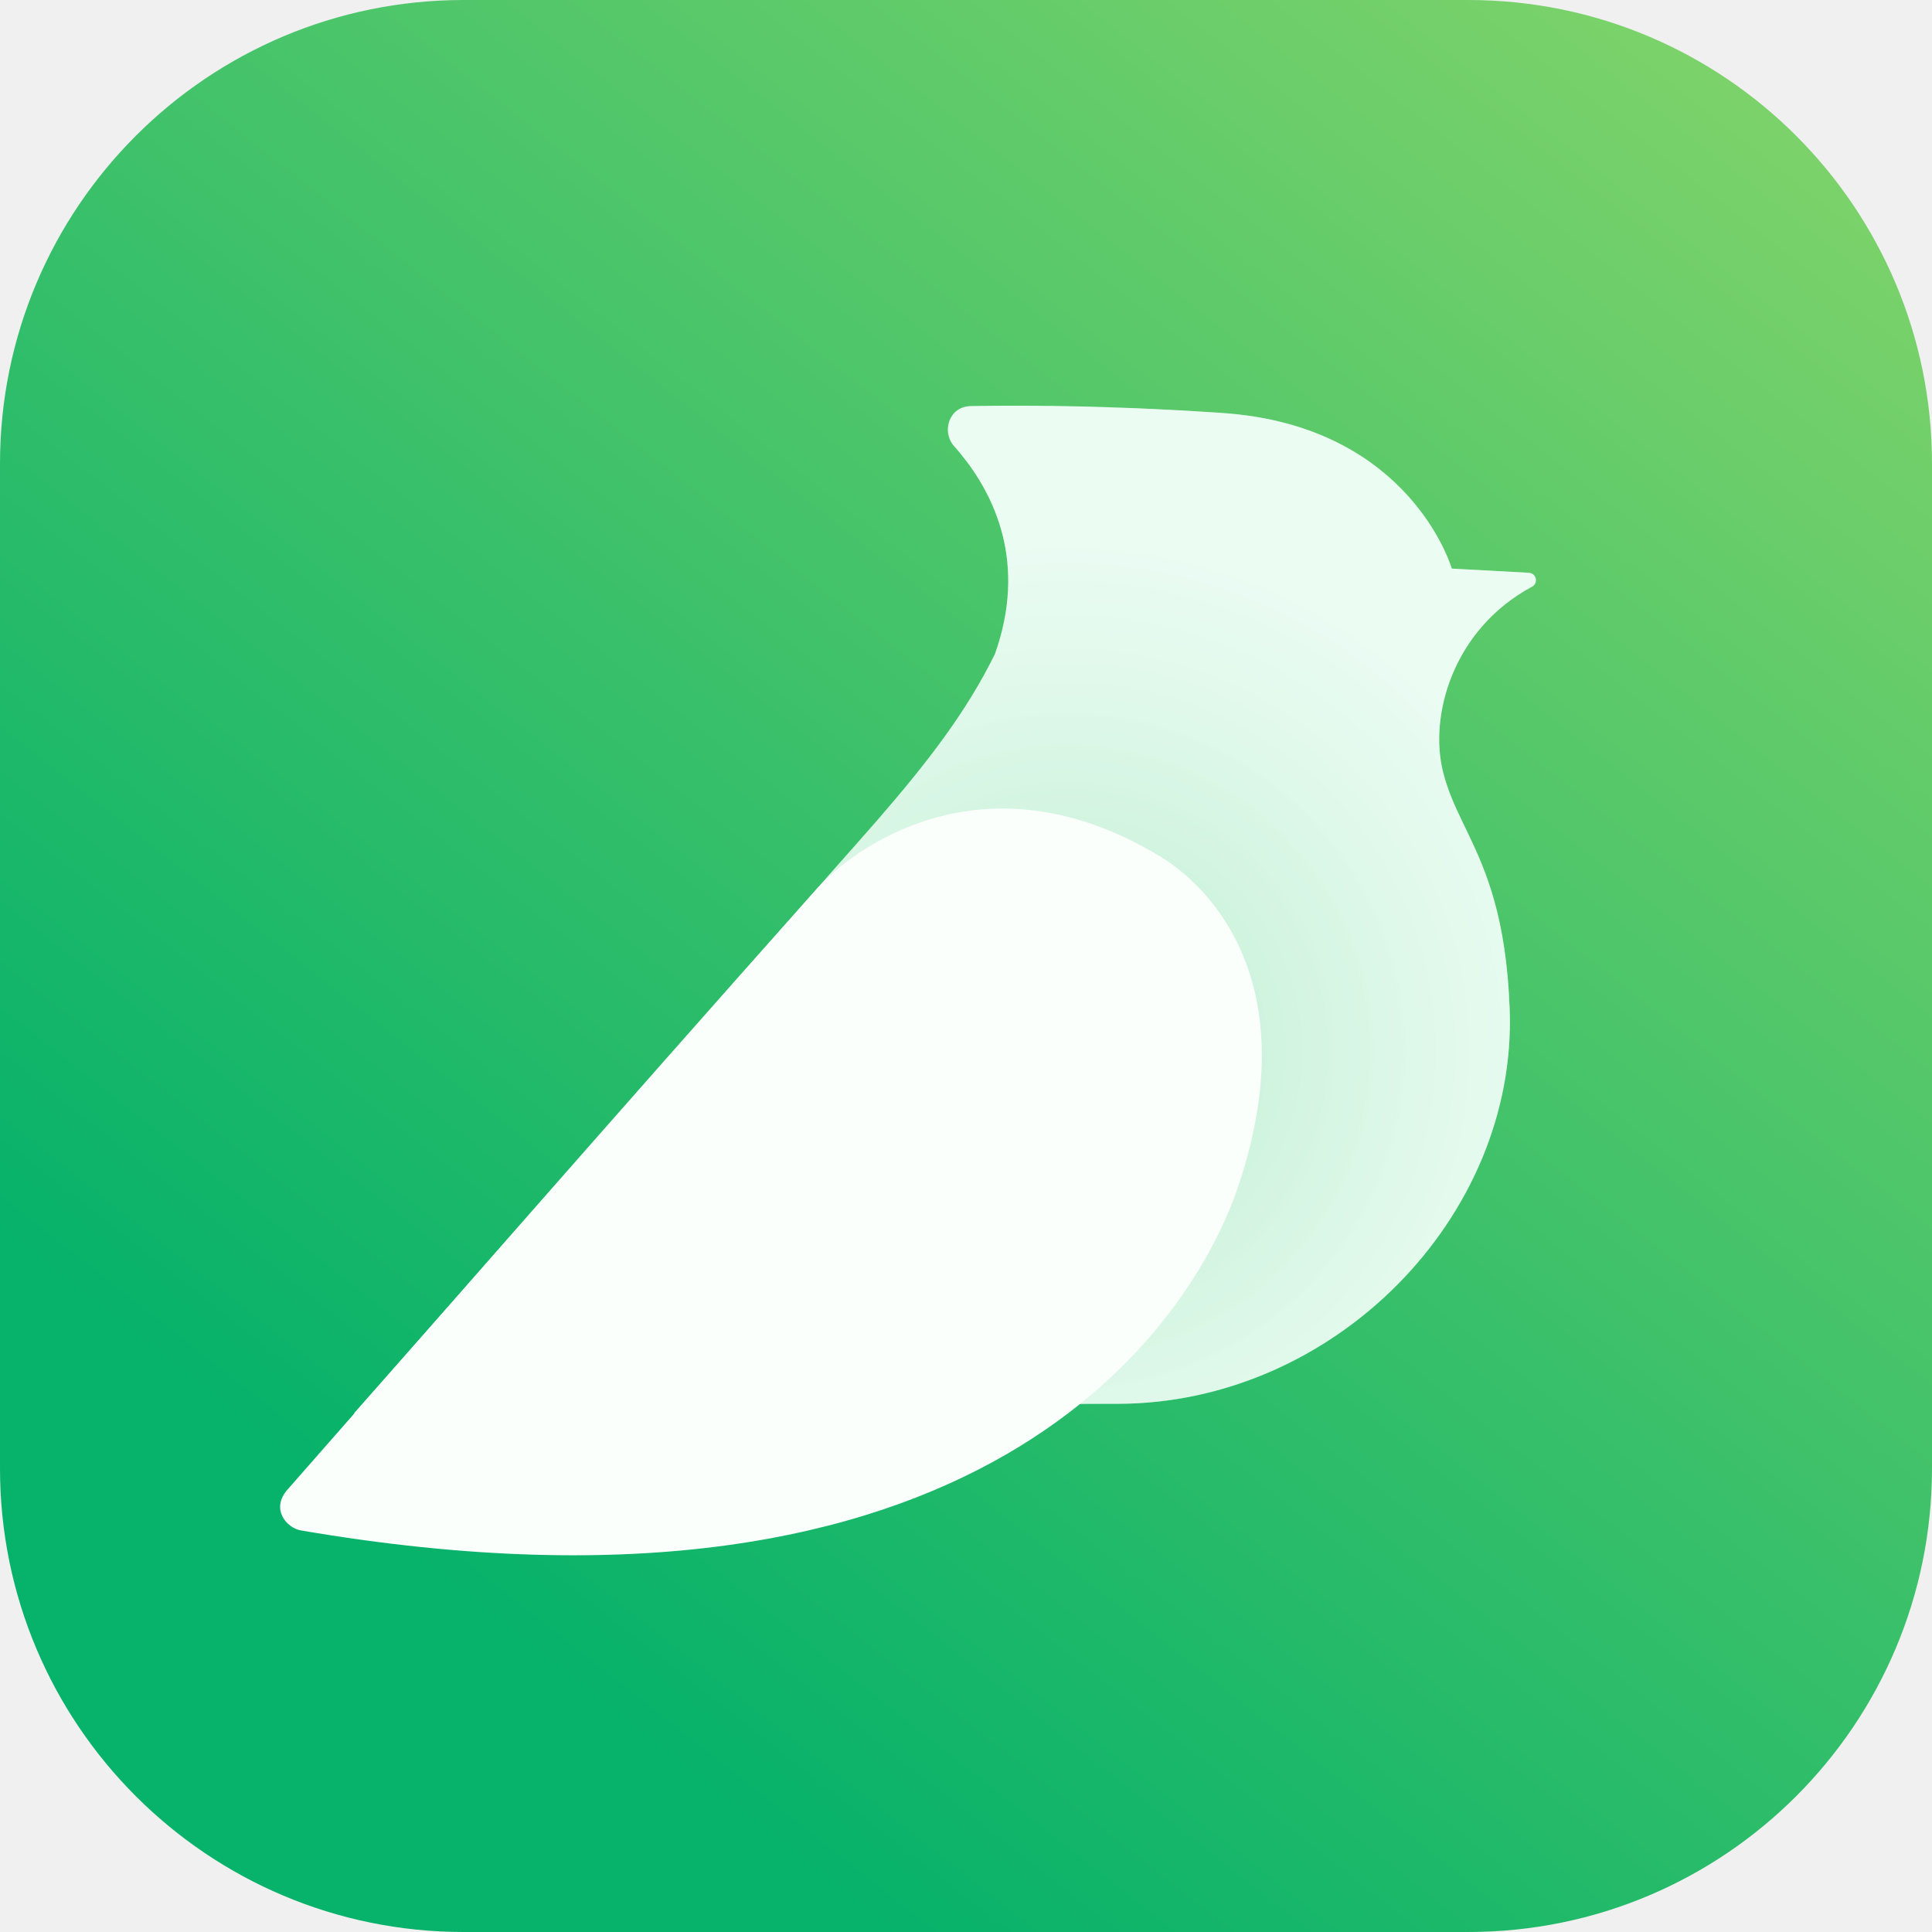
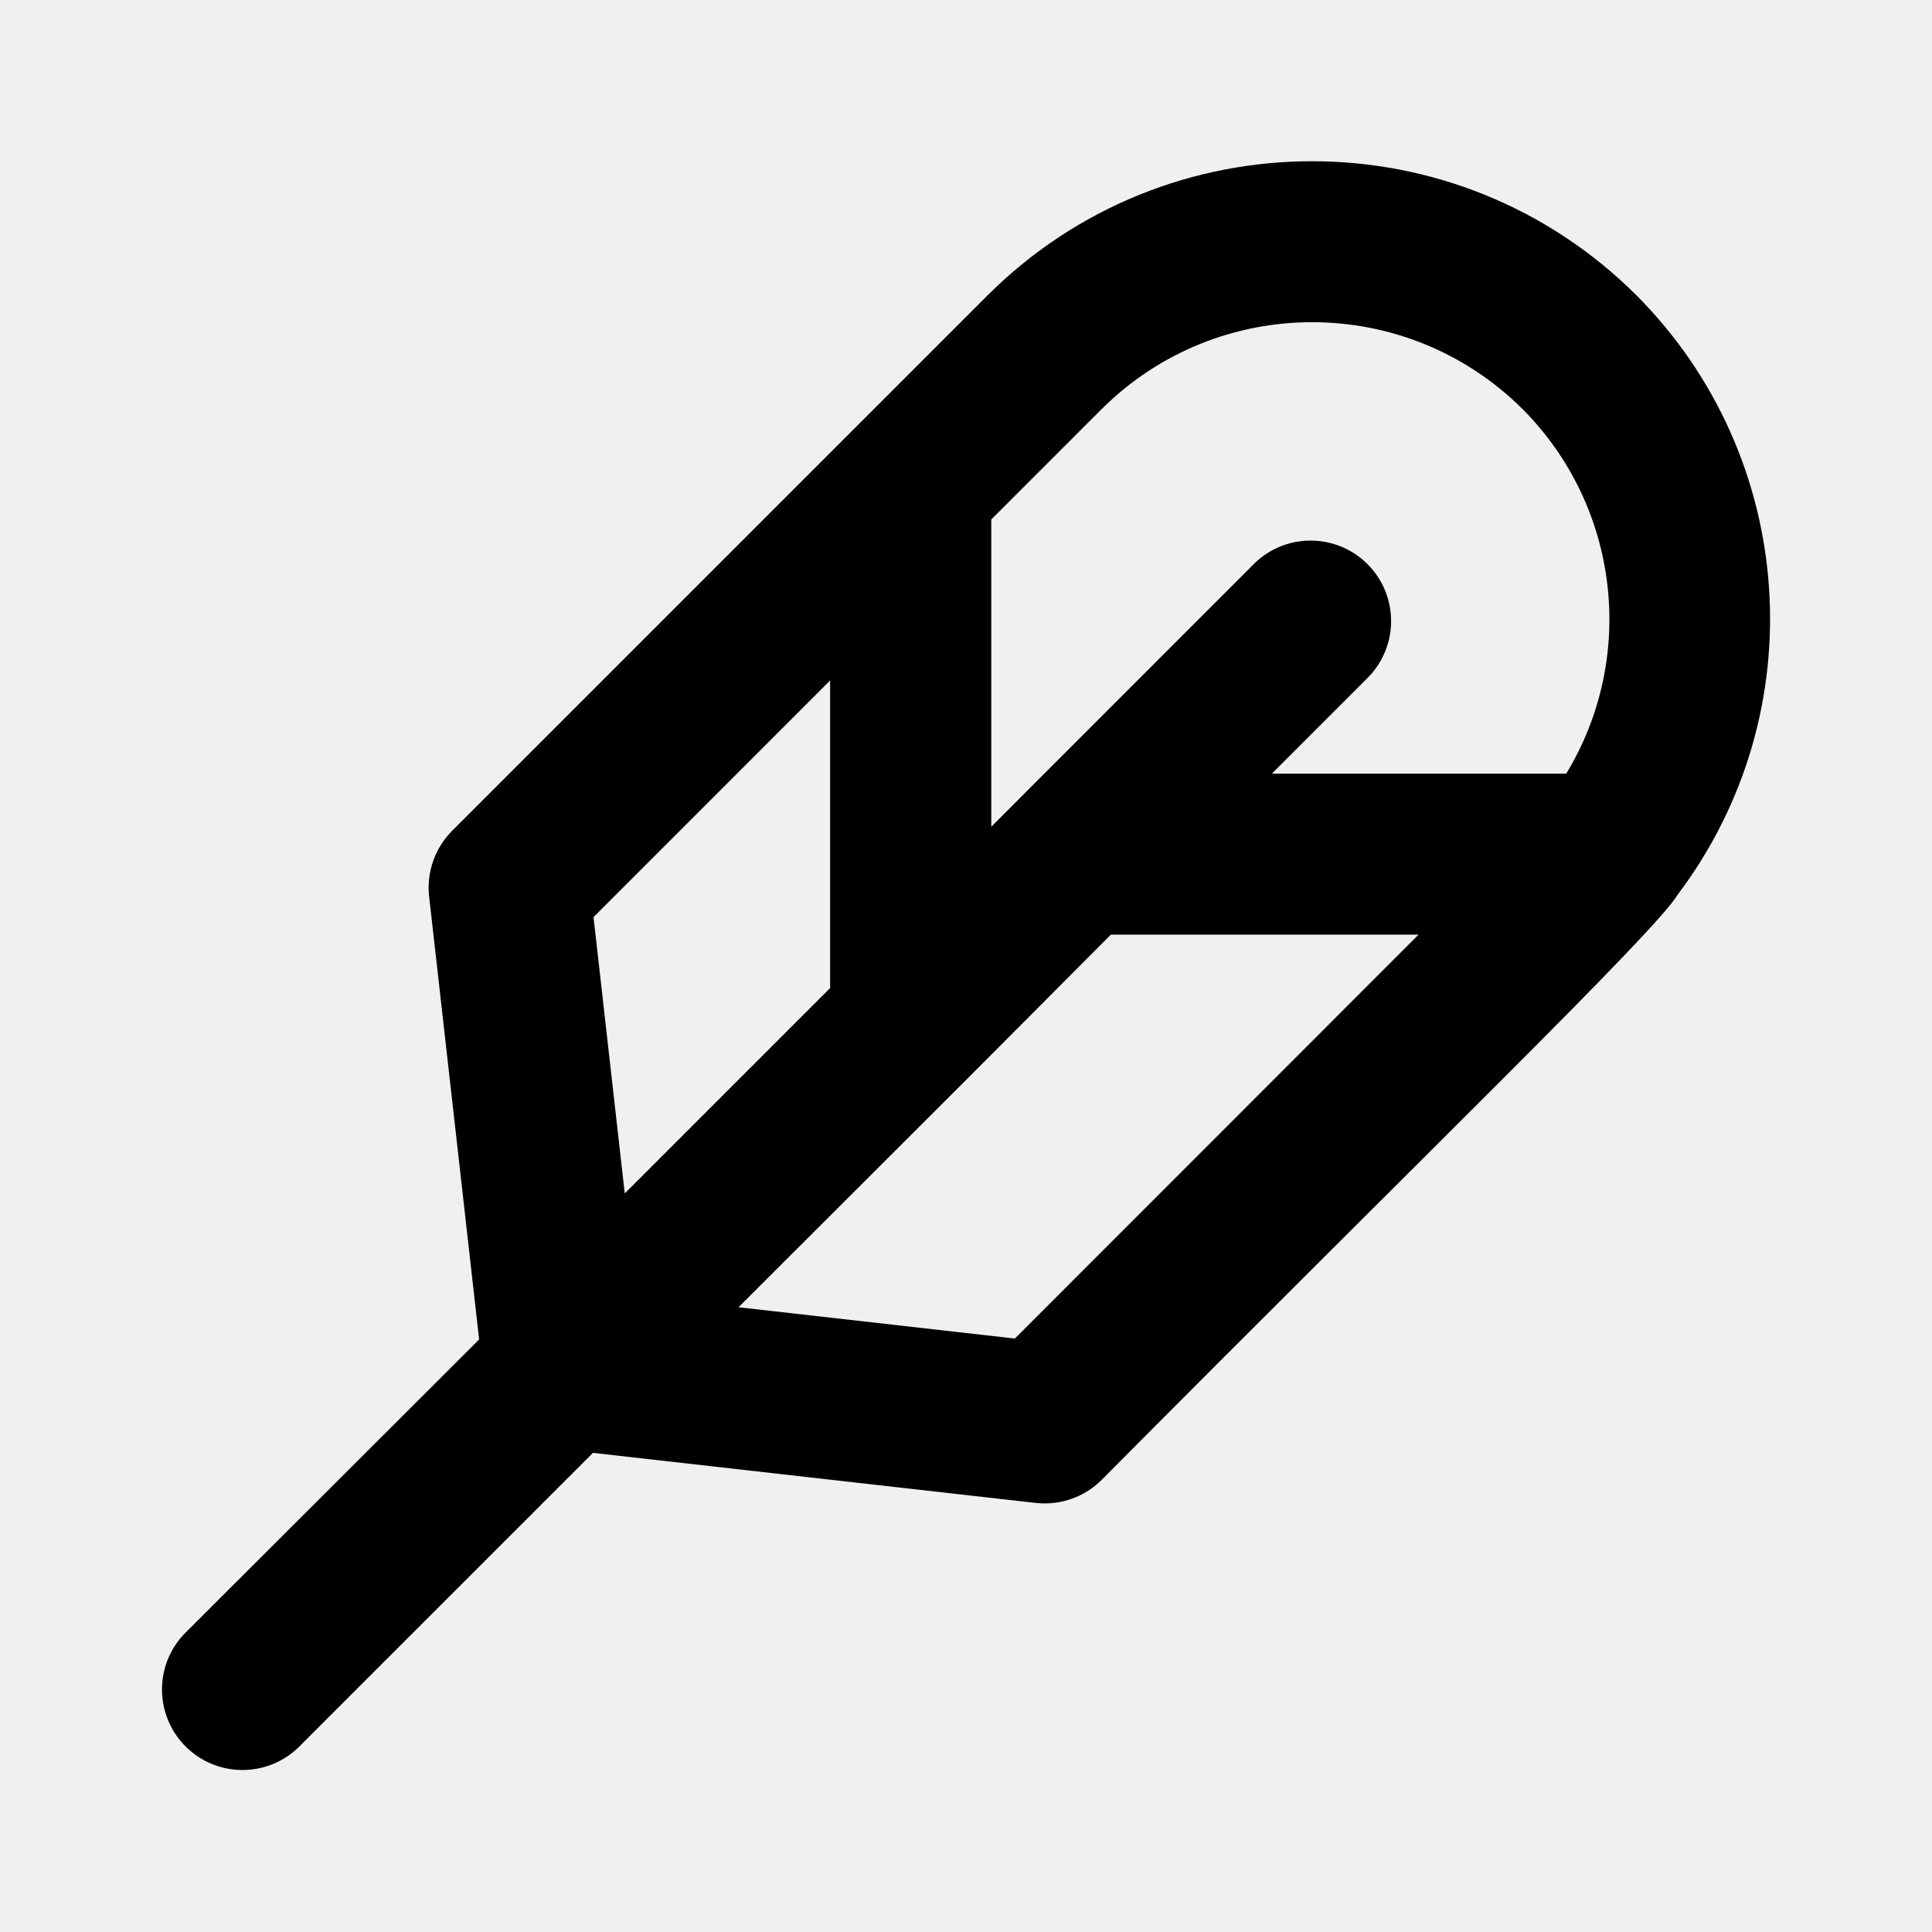
- <svg xmlns="http://www.w3.org/2000/svg" xmlns:xlink="http://www.w3.org/1999/xlink" width="26" height="26" viewBox="0 0 26 26" version="1.1">
-   <defs>
-     <linearGradient x1="82.746%" y1="0%" x2="20.277%" y2="79.406%" id="linearGradient-1">
-       <stop stop-color="#7BD26A" offset="0%" />
-       <stop stop-color="#07B26A" offset="100%" />
-     </linearGradient>
-     <rect id="path-2" x="0" y="0" width="26" height="26" rx="6.24" />
-     <radialGradient cx="60.212%" cy="64.196%" fx="60.212%" fy="64.196%" r="51.003%" gradientTransform="translate(0.60212,0.641956),scale(0.852482,1),rotate(-68.41478),translate(-0.60212,-0.641956)" id="radialGradient-4">
-       <stop stop-color="#57CB86" offset="0%" />
-       <stop stop-color="#FFFFFF" stop-opacity="0.8" offset="100%" />
-     </radialGradient>
-     <path d="M9.855,0 L9.928,0 L9.992,0 L9.992,0 L10.057,0 L10.057,0 L10.124,0.001 L10.124,0.001 L10.192,0.001 L10.192,0.001 L10.261,0.002 L10.261,0.002 L10.332,0.003 L10.332,0.003 L10.403,0.003 L10.403,0.003 L10.452,0.004 L10.452,0.004 L10.501,0.005 L10.501,0.005 L10.575,0.006 L10.575,0.006 L10.651,0.008 L10.651,0.008 L10.727,0.009 L10.727,0.009 L10.779,0.01 L10.779,0.01 L10.858,0.012 L10.858,0.012 L10.937,0.014 L10.937,0.014 L11.018,0.017 L11.018,0.017 L11.073,0.018 L11.073,0.018 L11.155,0.021 L11.155,0.021 L11.239,0.024 L11.239,0.024 L11.295,0.026 L11.295,0.026 L11.352,0.028 L11.352,0.028 L11.41,0.03 L11.41,0.03 L11.467,0.032 L11.467,0.032 L11.526,0.034 L11.526,0.034 L11.584,0.037 L11.584,0.037 L11.673,0.041 L11.673,0.041 L11.733,0.043 L11.733,0.043 L11.824,0.048 L11.824,0.048 L11.885,0.051 L11.885,0.051 L11.946,0.054 L11.946,0.054 L12.039,0.059 L12.039,0.059 L12.102,0.062 L12.102,0.062 L12.165,0.065 L12.165,0.065 L12.228,0.069 L12.228,0.069 L12.292,0.073 L12.292,0.073 L12.356,0.077 L12.356,0.077 L12.421,0.081 L12.421,0.081 L12.486,0.085 L12.486,0.085 L12.551,0.089 L12.551,0.089 L12.617,0.093 L12.617,0.093 L12.683,0.098 L12.683,0.098 C15.063,0.26 15.694,1.968 15.761,2.172 L15.764,2.183 L15.764,2.183 L15.767,2.192 L15.767,2.192 L16.8,2.248 L16.8,2.248 C16.855,2.248 16.9,2.293 16.9,2.348 C16.9,2.387 16.877,2.421 16.844,2.437 C15.783,3.009 15.459,4.171 15.65,4.928 C15.711,5.172 15.806,5.382 15.913,5.604 L15.98,5.743 C16.226,6.256 16.501,6.876 16.547,8.125 C16.647,10.92 14.182,13.432 11.265,13.432 L11.233,13.432 L11.233,13.432 L11.165,13.432 L11.165,13.432 L11.052,13.432 L11.052,13.432 L10.97,13.433 L10.97,13.433 L10.836,13.433 L10.836,13.433 L10.739,13.434 L10.739,13.434 L10.636,13.435 L10.636,13.435 L10.472,13.436 L10.472,13.436 L10.295,13.437 L10.295,13.437 L10.105,13.439 L10.105,13.439 L9.831,13.442 L9.831,13.442 L9.611,13.444 L9.611,13.444 L9.215,13.448 L9.215,13.448 L8.784,13.453 L8.784,13.453 L8.317,13.459 L8.317,13.459 L8.02,13.462 L8.02,13.462 L7.603,13.467 L7.603,13.467 L7.05,13.474 L7.05,13.474 L6.462,13.482 L6.462,13.482 L5.965,13.489 L5.965,13.489 L5.177,13.499 L5.177,13.499 L4.624,13.507 L4.624,13.507 L3.599,13.521 L3.599,13.521 L2.505,13.537 L2.505,13.537 L1.511,13.551 L1.511,13.551 L0.995,13.559 L7.233,6.489 L7.29,6.425 L7.29,6.425 L7.346,6.361 L7.346,6.361 L7.402,6.297 L7.402,6.297 L7.68,5.983 L7.68,5.983 L7.735,5.921 L7.735,5.921 L7.79,5.859 L7.79,5.859 L7.844,5.797 C7.853,5.787 7.862,5.777 7.871,5.767 L7.925,5.705 C7.934,5.695 7.943,5.684 7.952,5.674 L8.006,5.613 L8.006,5.613 L8.059,5.552 C8.678,4.837 9.229,4.14 9.62,3.34 C10.055,2.116 9.613,1.204 9.161,0.651 C9.126,0.608 9.091,0.567 9.057,0.529 C8.903,0.333 9.007,0.005 9.301,0.005 C9.325,0.005 9.349,0.005 9.374,0.004 L9.43,0.003 C9.443,0.003 9.456,0.003 9.469,0.003 L9.523,0.002 L9.523,0.002 L9.579,0.001 L9.579,0.001 L9.616,0.001 L9.616,0.001 L9.713,0 L9.713,0 L9.793,0 L9.793,0 L9.855,0 L9.855,0 Z" id="path-5" />
-   </defs>
-   <g id="绿-lgo" stroke="none" stroke-width="1" fill="none" fill-rule="evenodd">
-     <g id="5.品牌LOGO/APP应用图形/外网">
-       <mask id="mask-3" fill="white">
-         <use xlink:href="#path-2" />
-       </mask>
-       <use id="蒙版" fill="url(#linearGradient-1)" xlink:href="#path-2" />
-       <g id="编组" mask="url(#mask-3)">
-         <g transform="translate(3.77, 5.46)">
-           <g id="路径" fill="none">
-             <use fill="#E5FBEF" xlink:href="#path-5" />
-             <use fill-opacity="0.3" fill="url(#radialGradient-4)" xlink:href="#path-5" />
-           </g>
-           <path d="M7.233,6.489 C4.533,9.517 1.32,13.201 0.1,14.585 C-0.135,14.852 0.093,15.103 0.275,15.135 C9.375,16.694 12.264,12.42 12.907,10.466 C13.788,7.793 12.544,6.489 11.84,6.064 C9.452,4.621 7.681,5.987 7.233,6.489 Z" id="Fill-12-Copy" fill="#FAFFFC" />
-         </g>
-       </g>
-     </g>
-   </g>
+ <svg xmlns="http://www.w3.org/2000/svg" viewBox="0 0 24 24">
+   <path d="M20.33,3.67a5.708,5.708,0,0,0-8.063,0L5.618,10.319a1,1,0,0,0-.287.82l.621,5.5L2.293,20.293a1,1,0,0,0,1.414,1.414l3.659-3.659,5.5.622a1.084,1.084,0,0,0,.113.006,1,1,0,0,0,.707-.293c4.031-4.06,6.883-6.812,7.156-7.271A5.692,5.692,0,0,0,20.33,3.67ZM18.916,5.084a3.7,3.7,0,0,1,.541,4.526H15.8l1.2-1.2a1,1,0,0,0-1.414-1.414L12.683,9.9l0,0-.369.37V6.453l1.369-1.369A3.706,3.706,0,0,1,18.916,5.084ZM7.373,11.393l2.939-2.94v3.821L7.761,14.825Zm5.234,5.235-3.433-.389L12.017,13.4l0,0L13.8,11.61h3.822Z" />
</svg>
